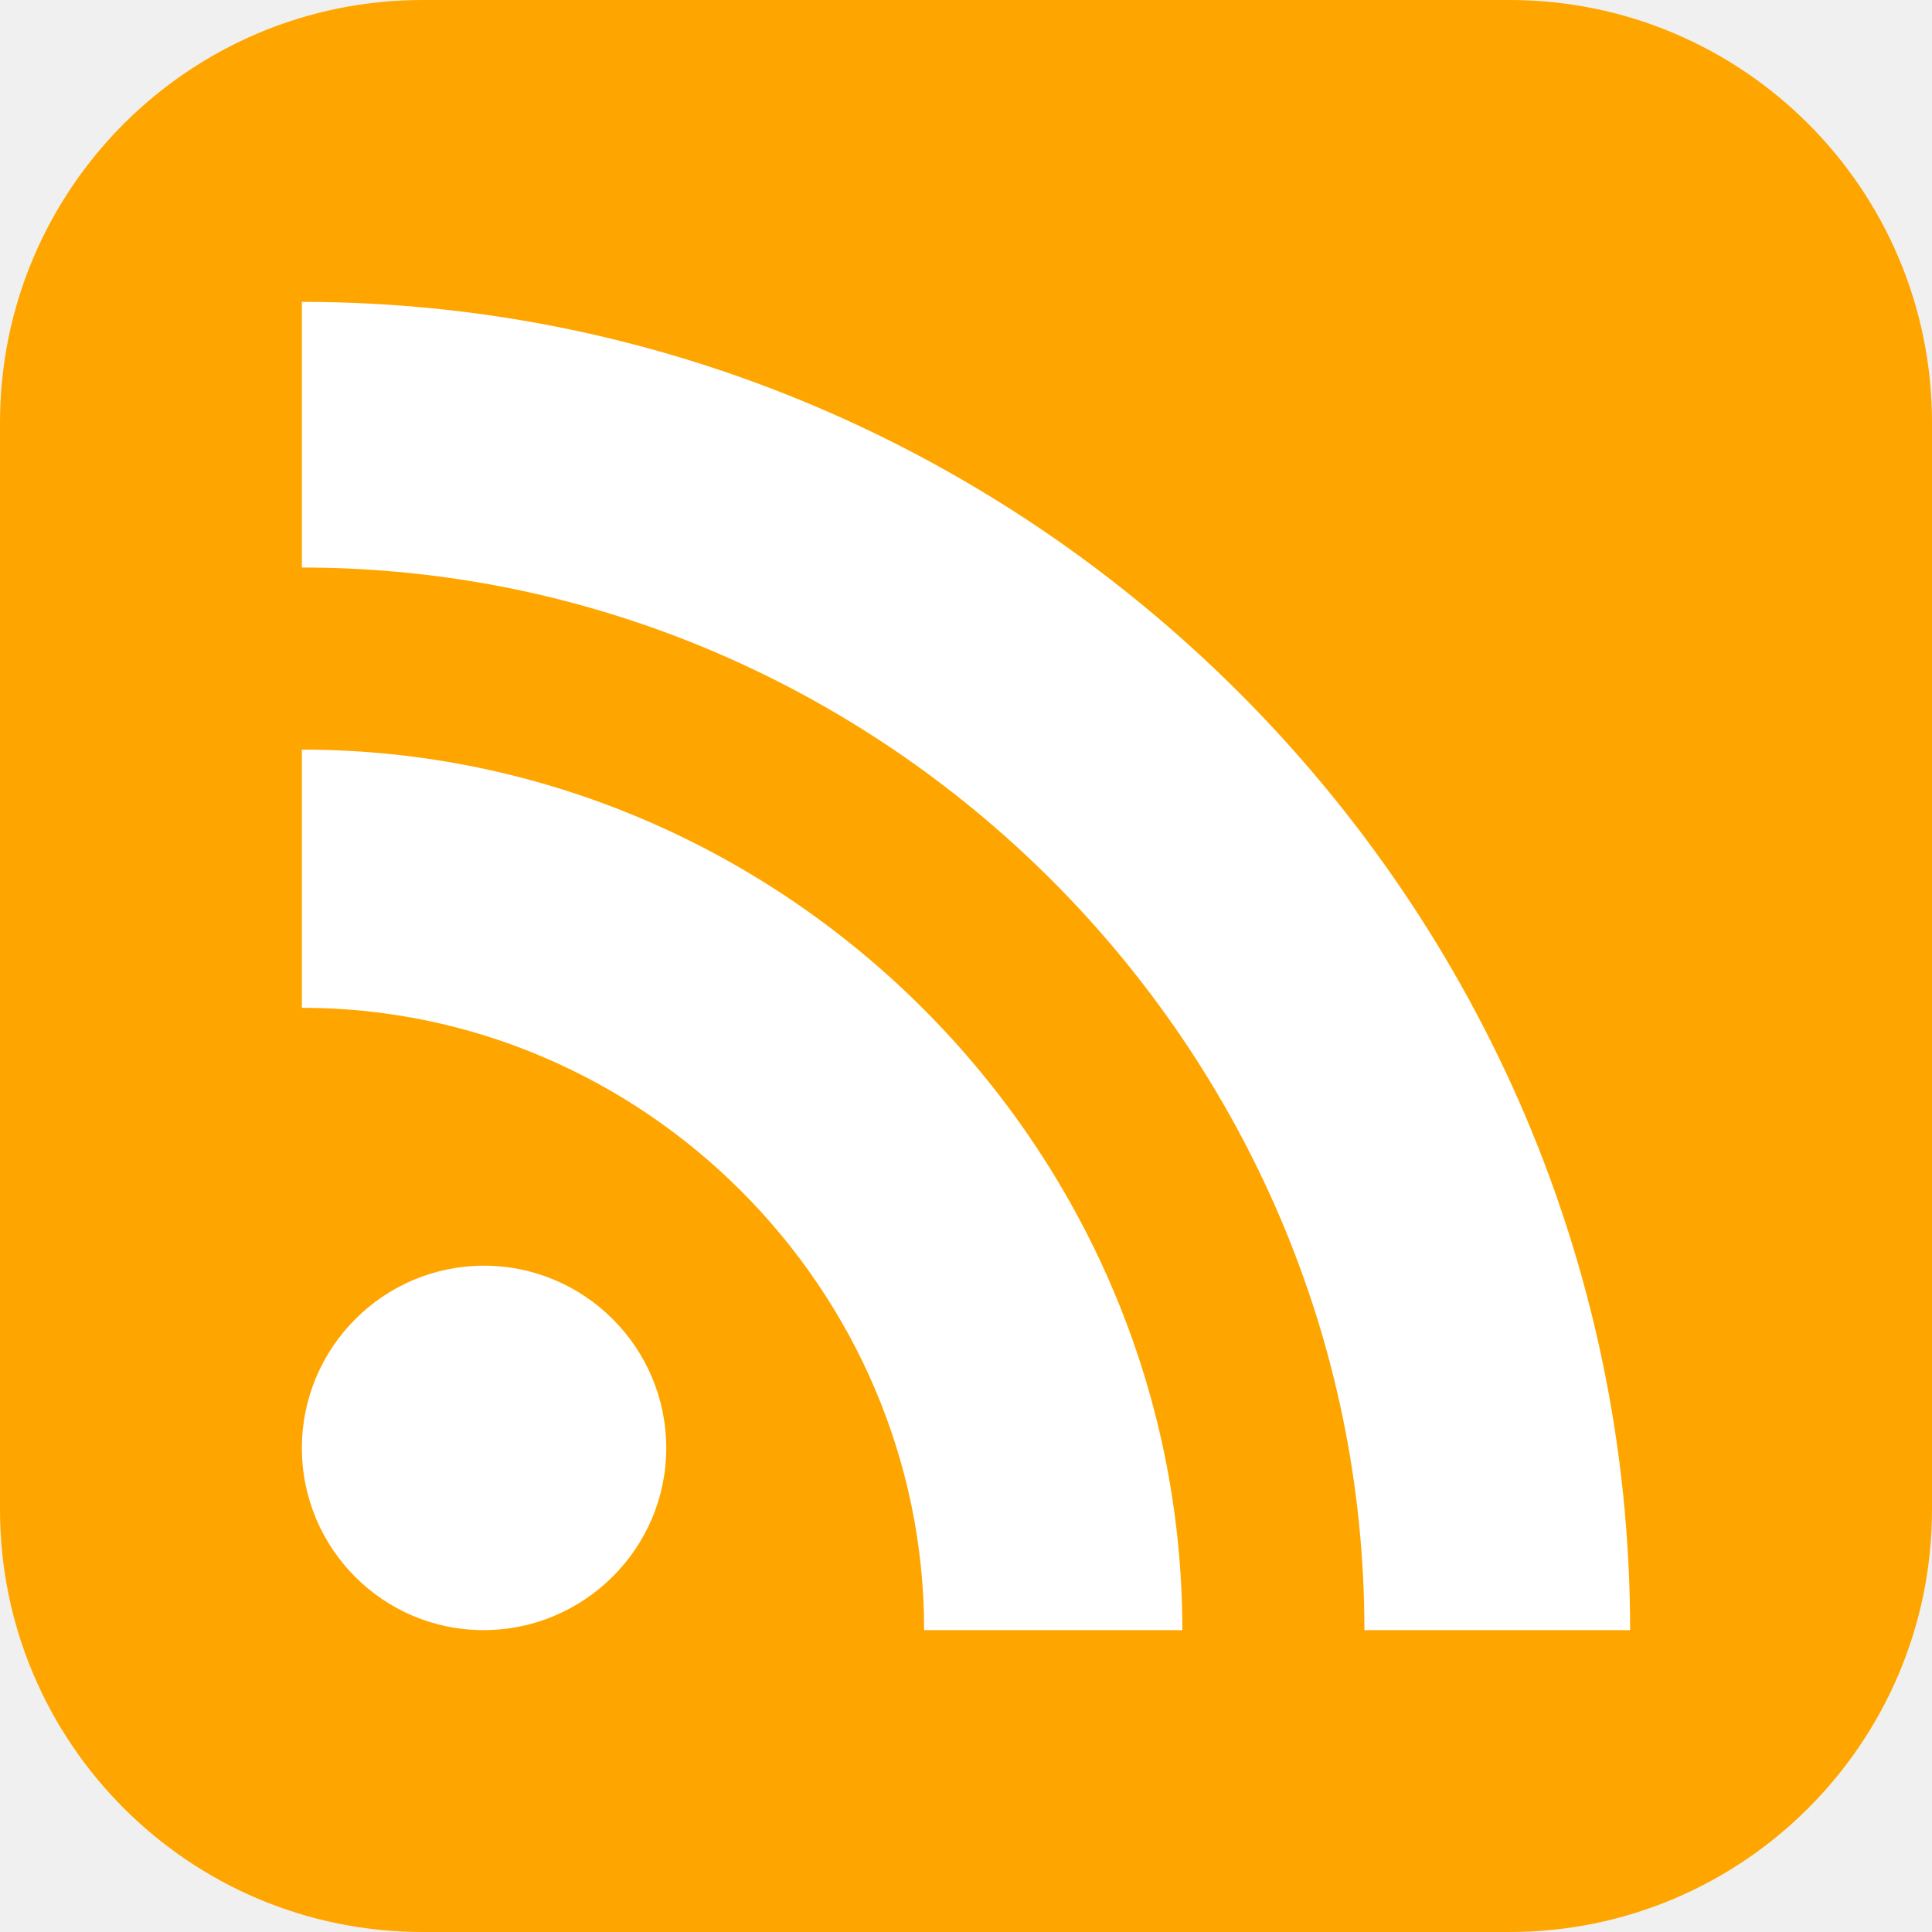
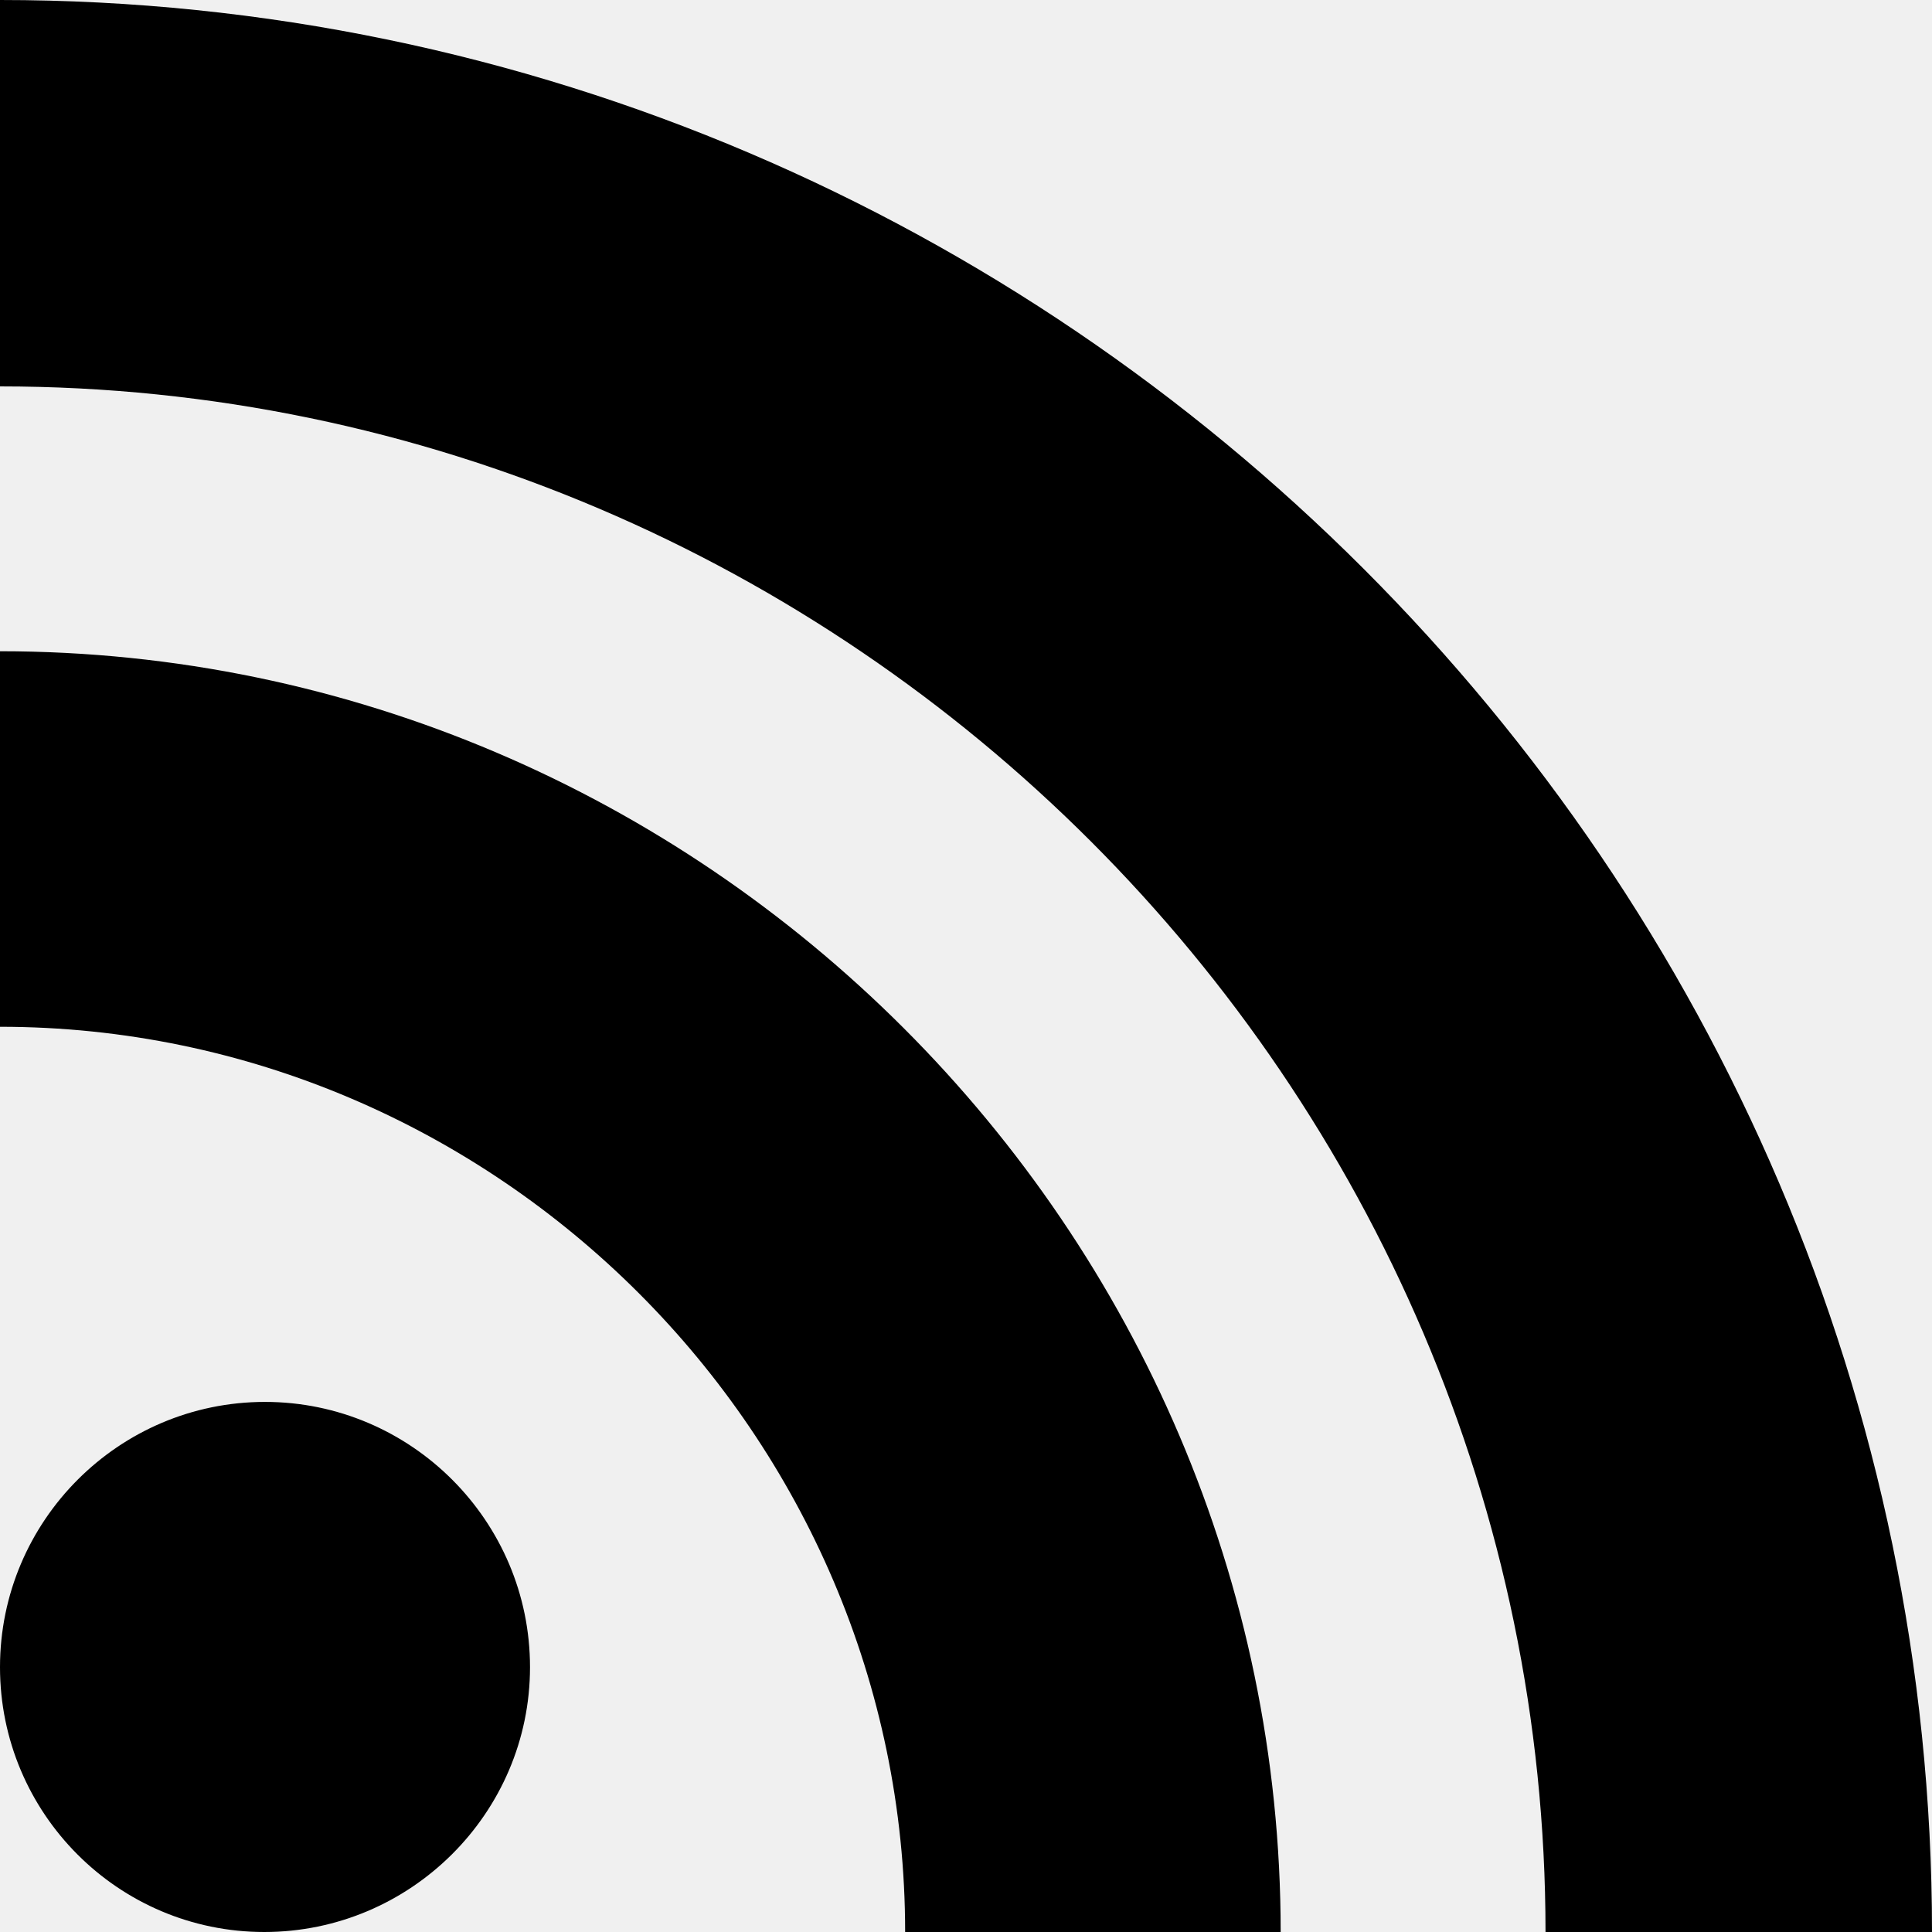
- <svg xmlns="http://www.w3.org/2000/svg" viewBox="0 0 64 64" width="64" height="64">
-   <rect width="64" height="64" rx="14" fill="#FFA500" />
-   <g transform="translate(10, 10) scale(1.833333)">
-     <path fill="#FFFFFF" d="M19.199 24C19.199 13.467 10.533 4.8 0 4.8V0c13.165 0 24 10.835 24 24h-4.801zM3.291 17.415c1.814 0 3.293 1.479 3.293 3.295 0 1.813-1.485 3.29-3.301 3.29C1.47 24 0 22.526 0 20.71s1.475-3.294 3.291-3.295zM15.909 24h-4.665c0-6.169-5.075-11.245-11.244-11.245V8.09c8.727 0 15.909 7.184 15.909 15.91z" />
-   </g>
+ <svg xmlns="http://www.w3.org/2000/svg" role="img" viewBox="0 0 24 24">
+   <path d="M19.199 24C19.199 13.467 10.533 4.8 0 4.8V0c13.165 0 24 10.835 24 24h-4.801zM3.291 17.415c1.814 0 3.293 1.479 3.293 3.295 0 1.813-1.485 3.29-3.301 3.29C1.47 24 0 22.526 0 20.71s1.475-3.294 3.291-3.295zM15.909 24h-4.665c0-6.169-5.075-11.245-11.244-11.245V8.09c8.727 0 15.909 7.184 15.909 15.91z" />
</svg>
